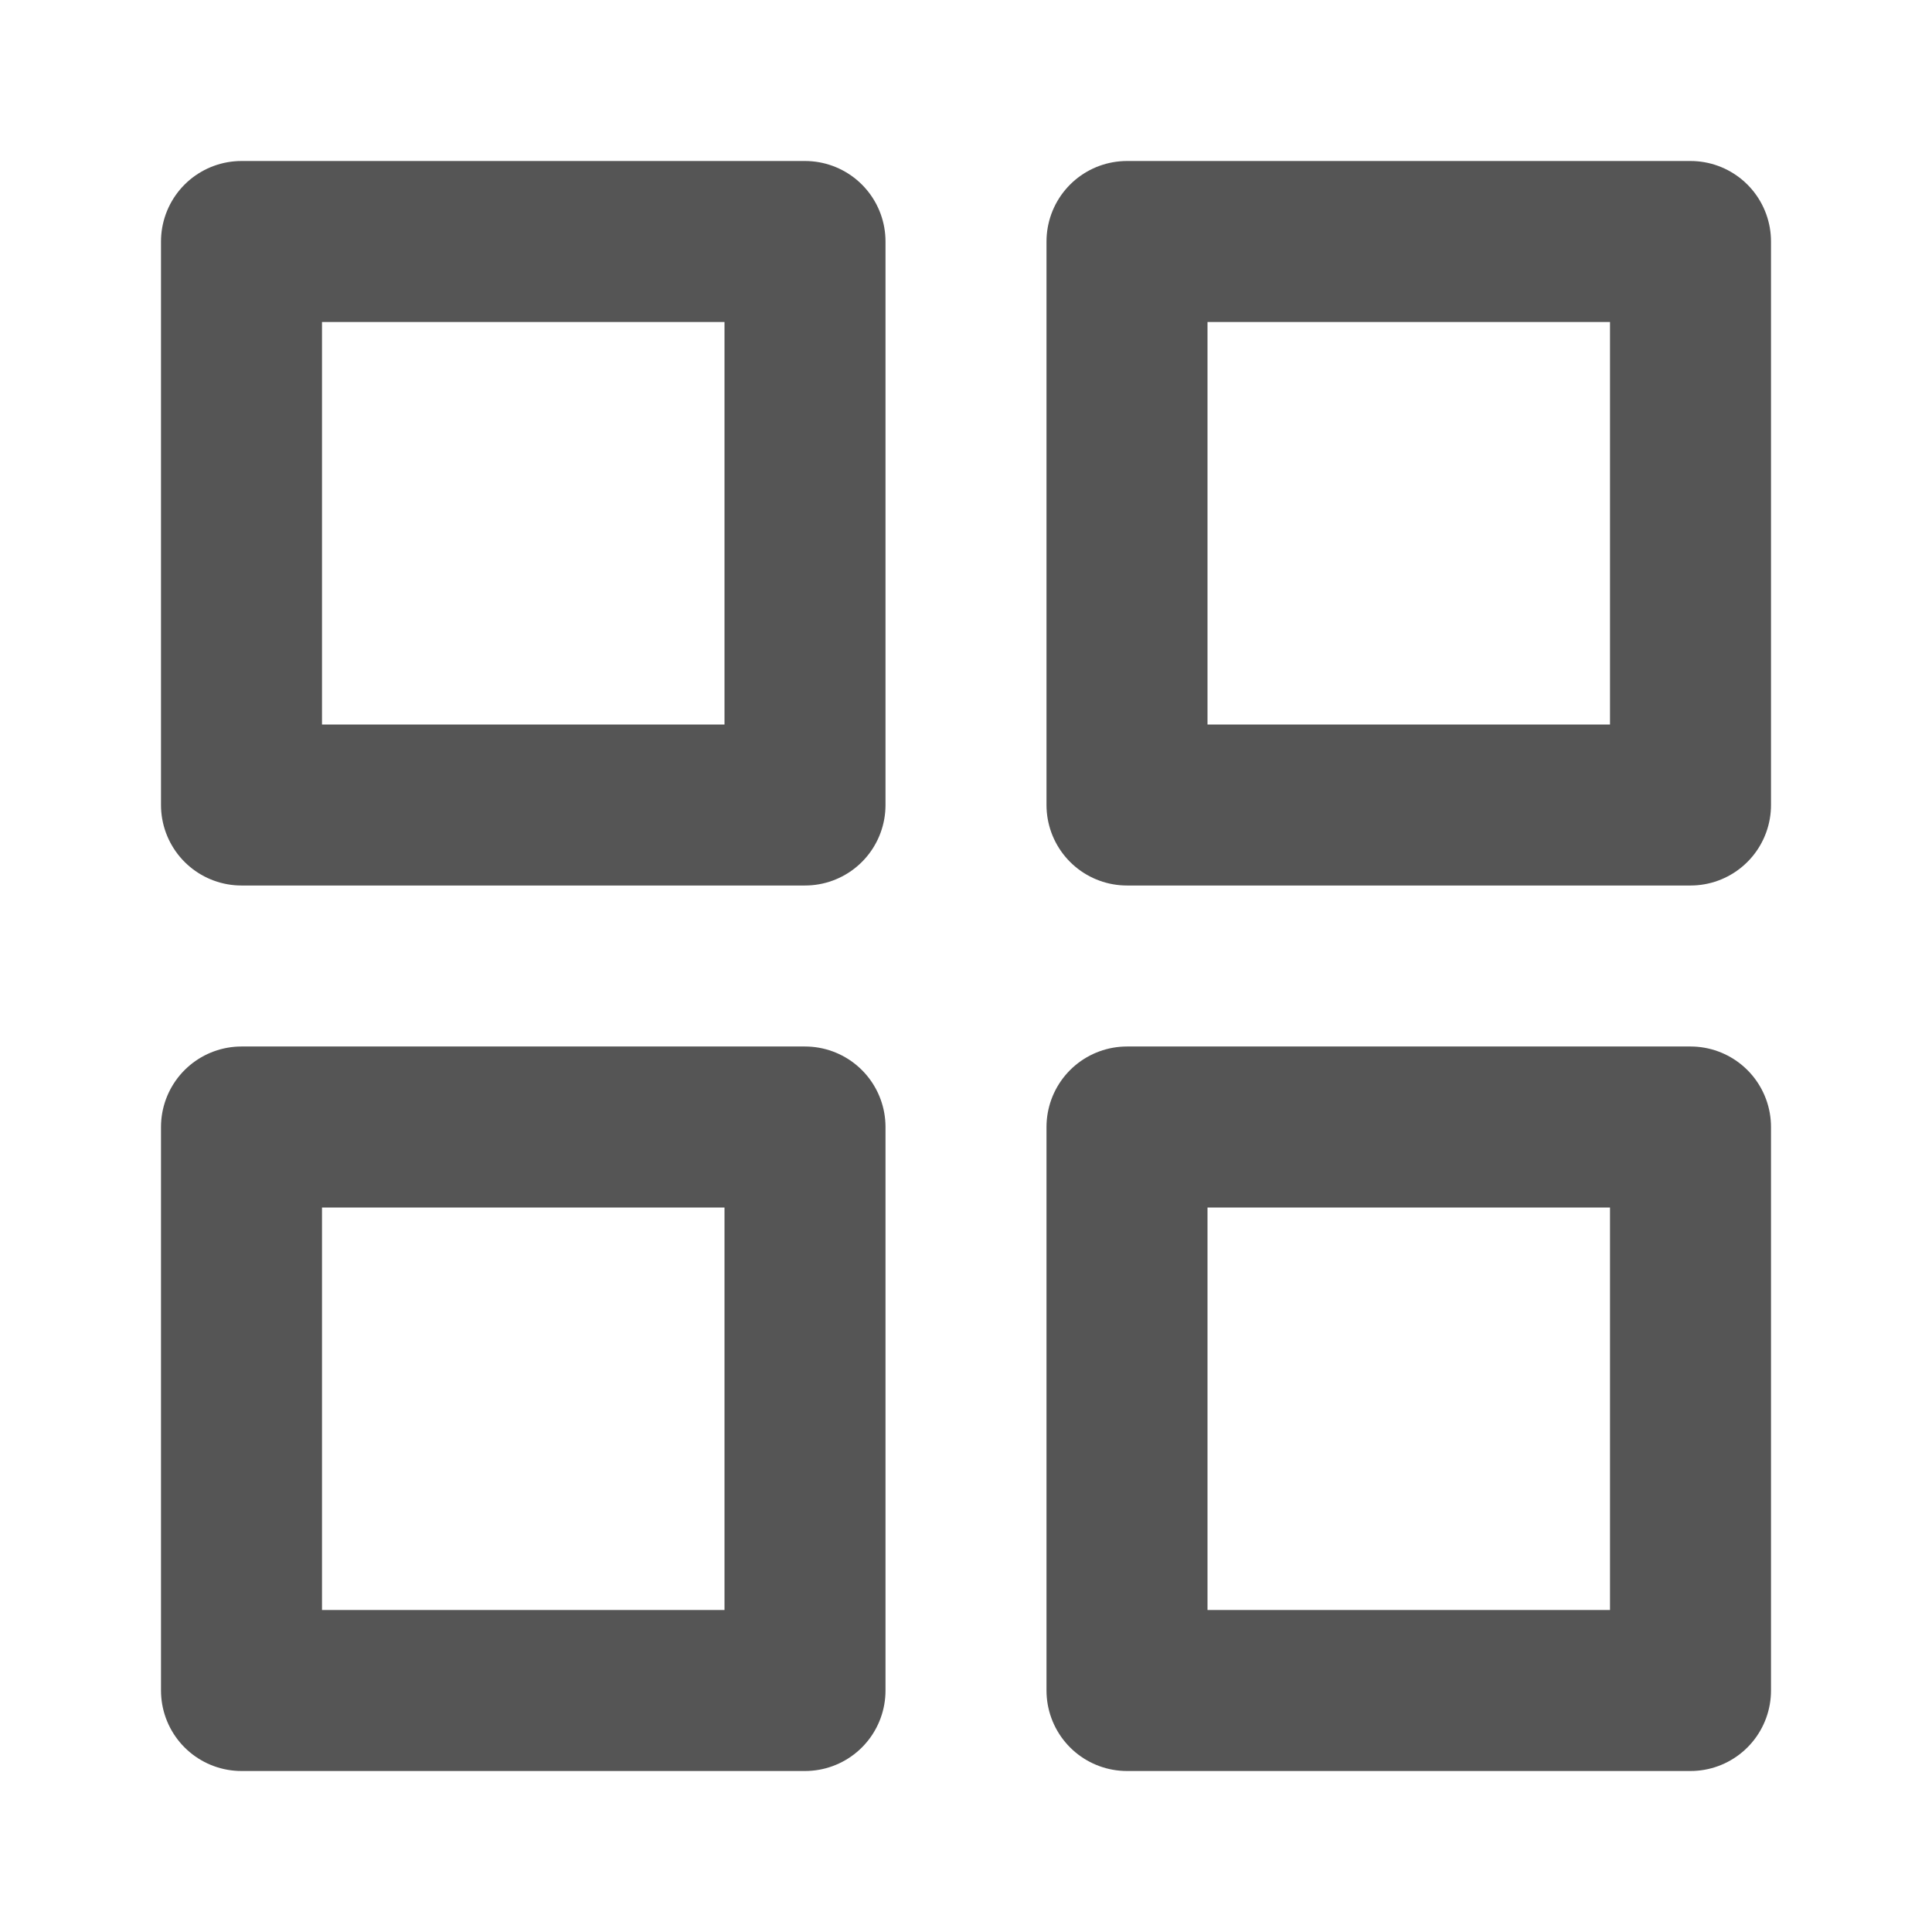
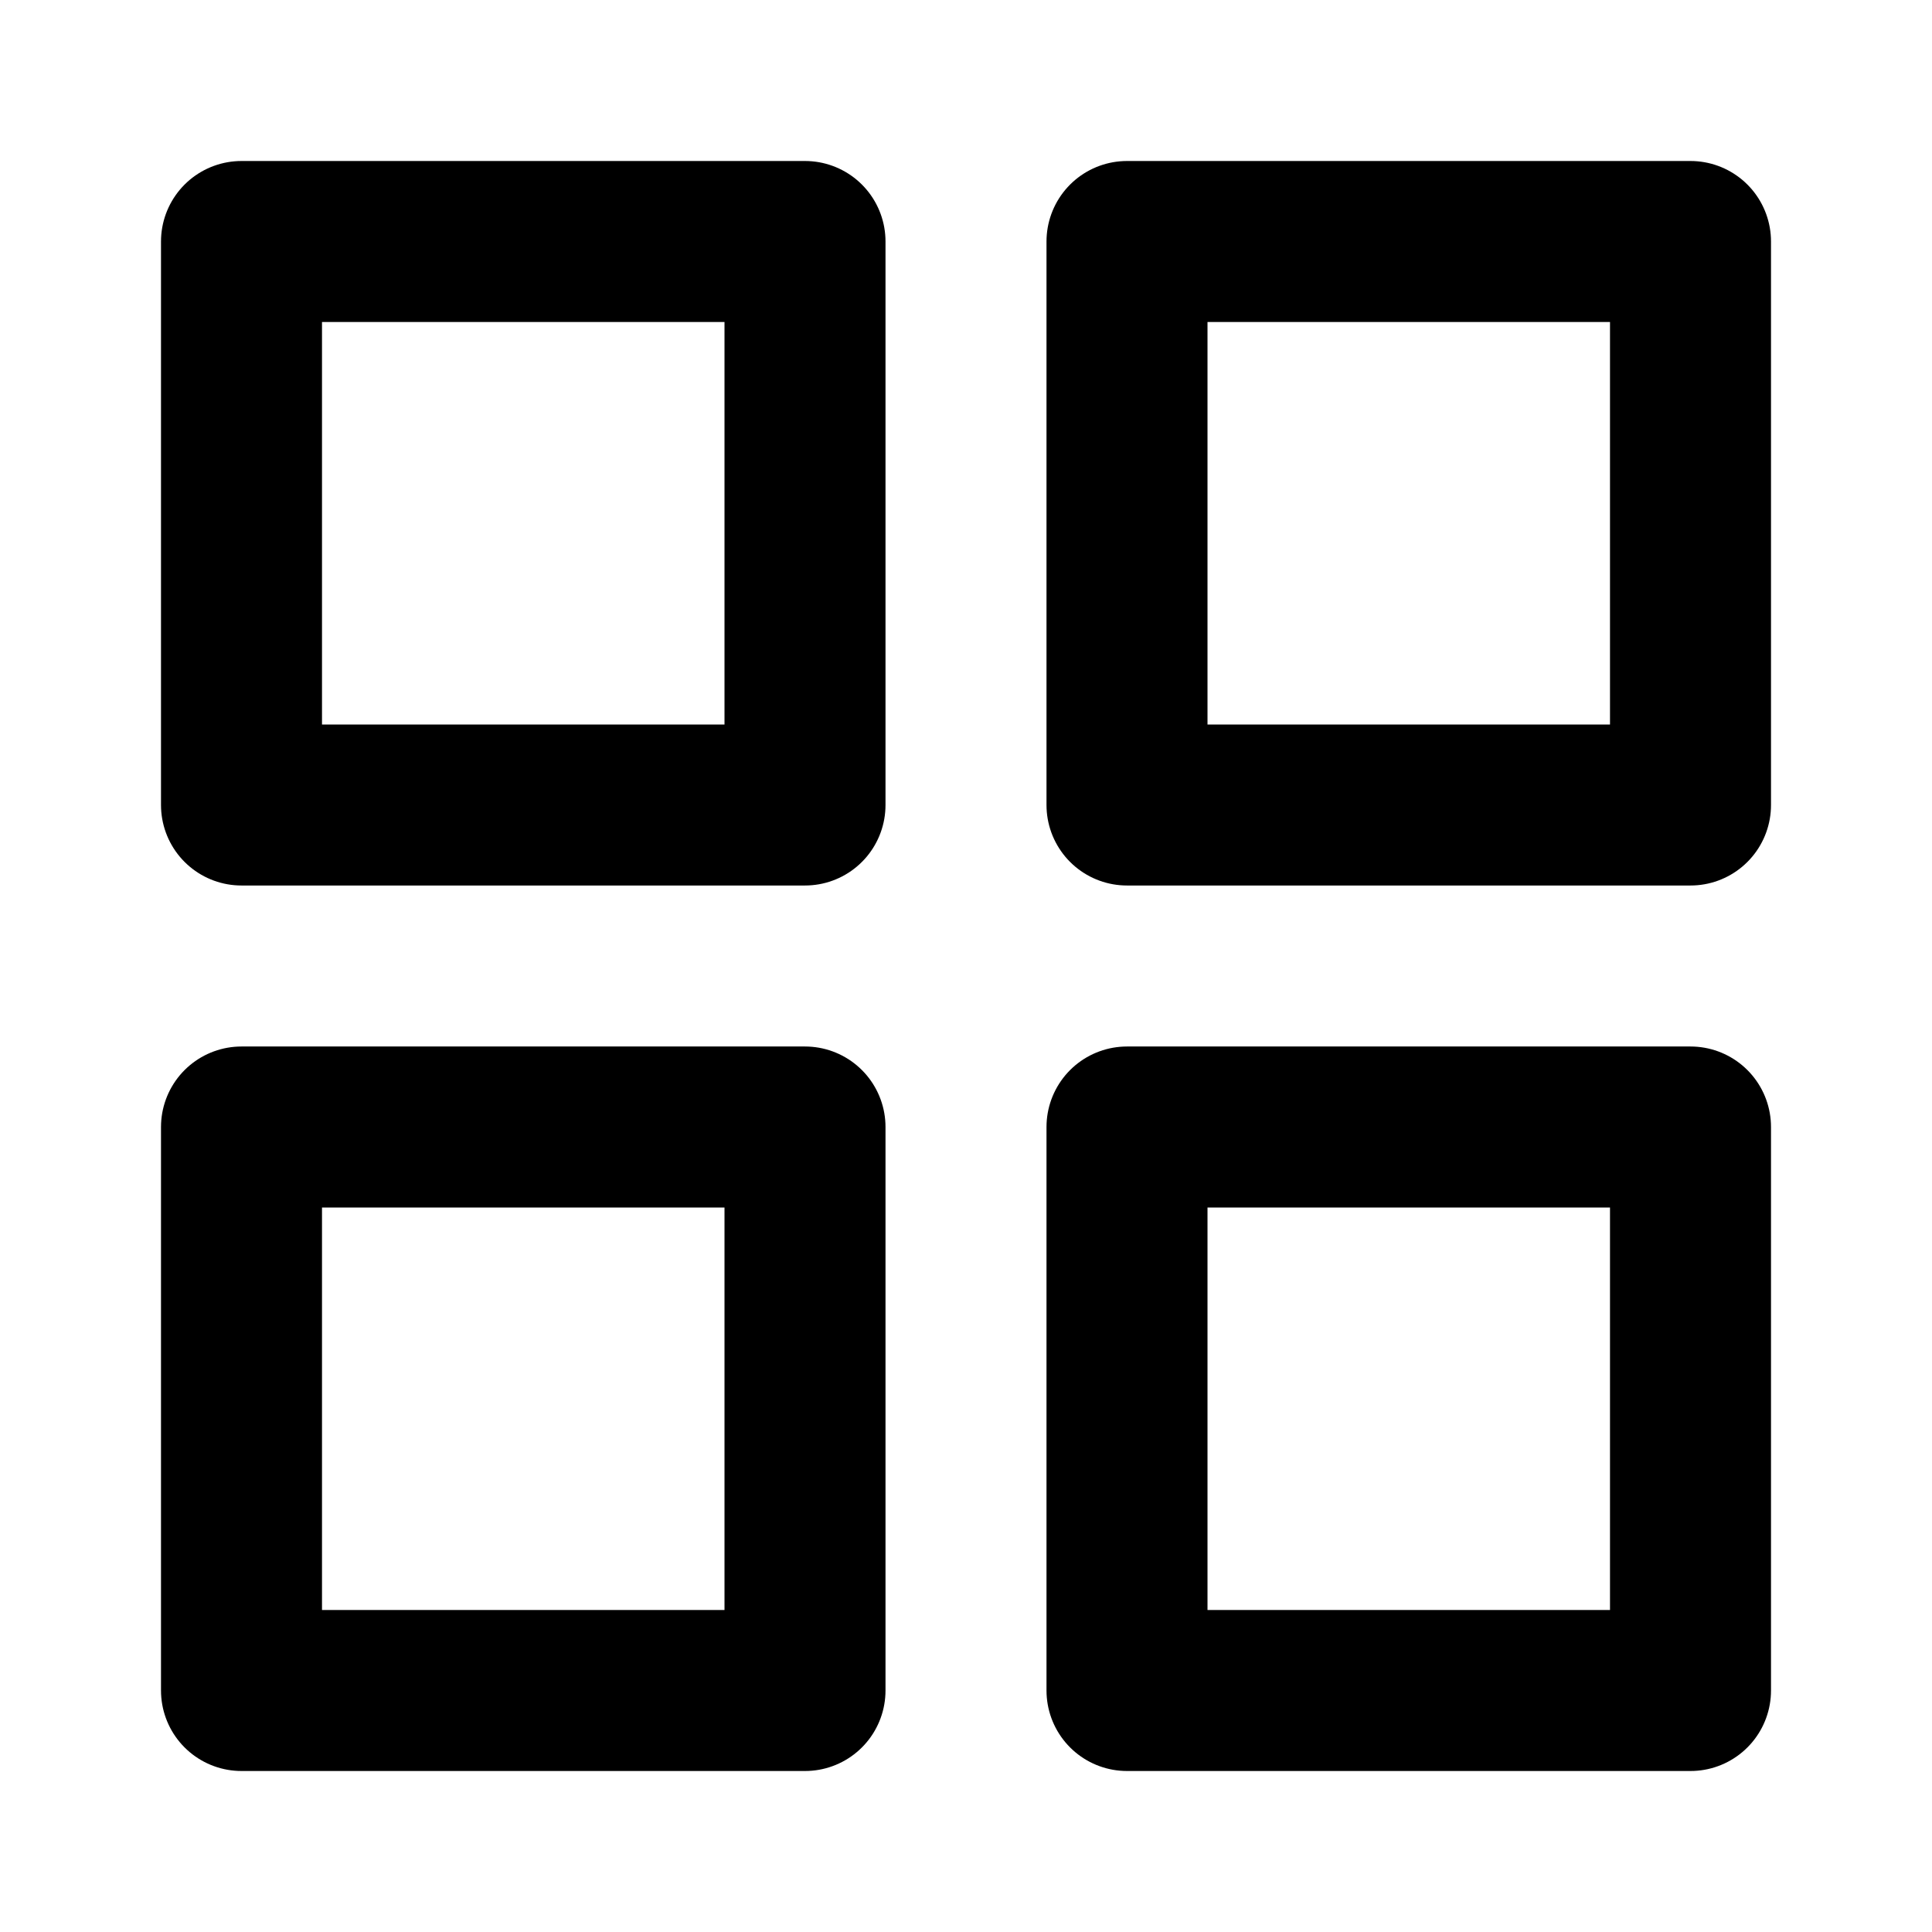
- <svg xmlns="http://www.w3.org/2000/svg" viewBox="0 0 24 24" fill="none" stroke="#555" stroke-width="2" stroke-linecap="round" stroke-linejoin="round">
+ <svg xmlns="http://www.w3.org/2000/svg" width="24" height="24" viewBox="0 0 24 24" fill="none" stroke="currentColor" stroke-width="2" stroke-linecap="round" stroke-linejoin="round">
  <rect x="3" y="3" width="7" height="7" />
  <rect x="14" y="3" width="7" height="7" />
  <rect x="14" y="14" width="7" height="7" />
  <rect x="3" y="14" width="7" height="7" />
</svg>
